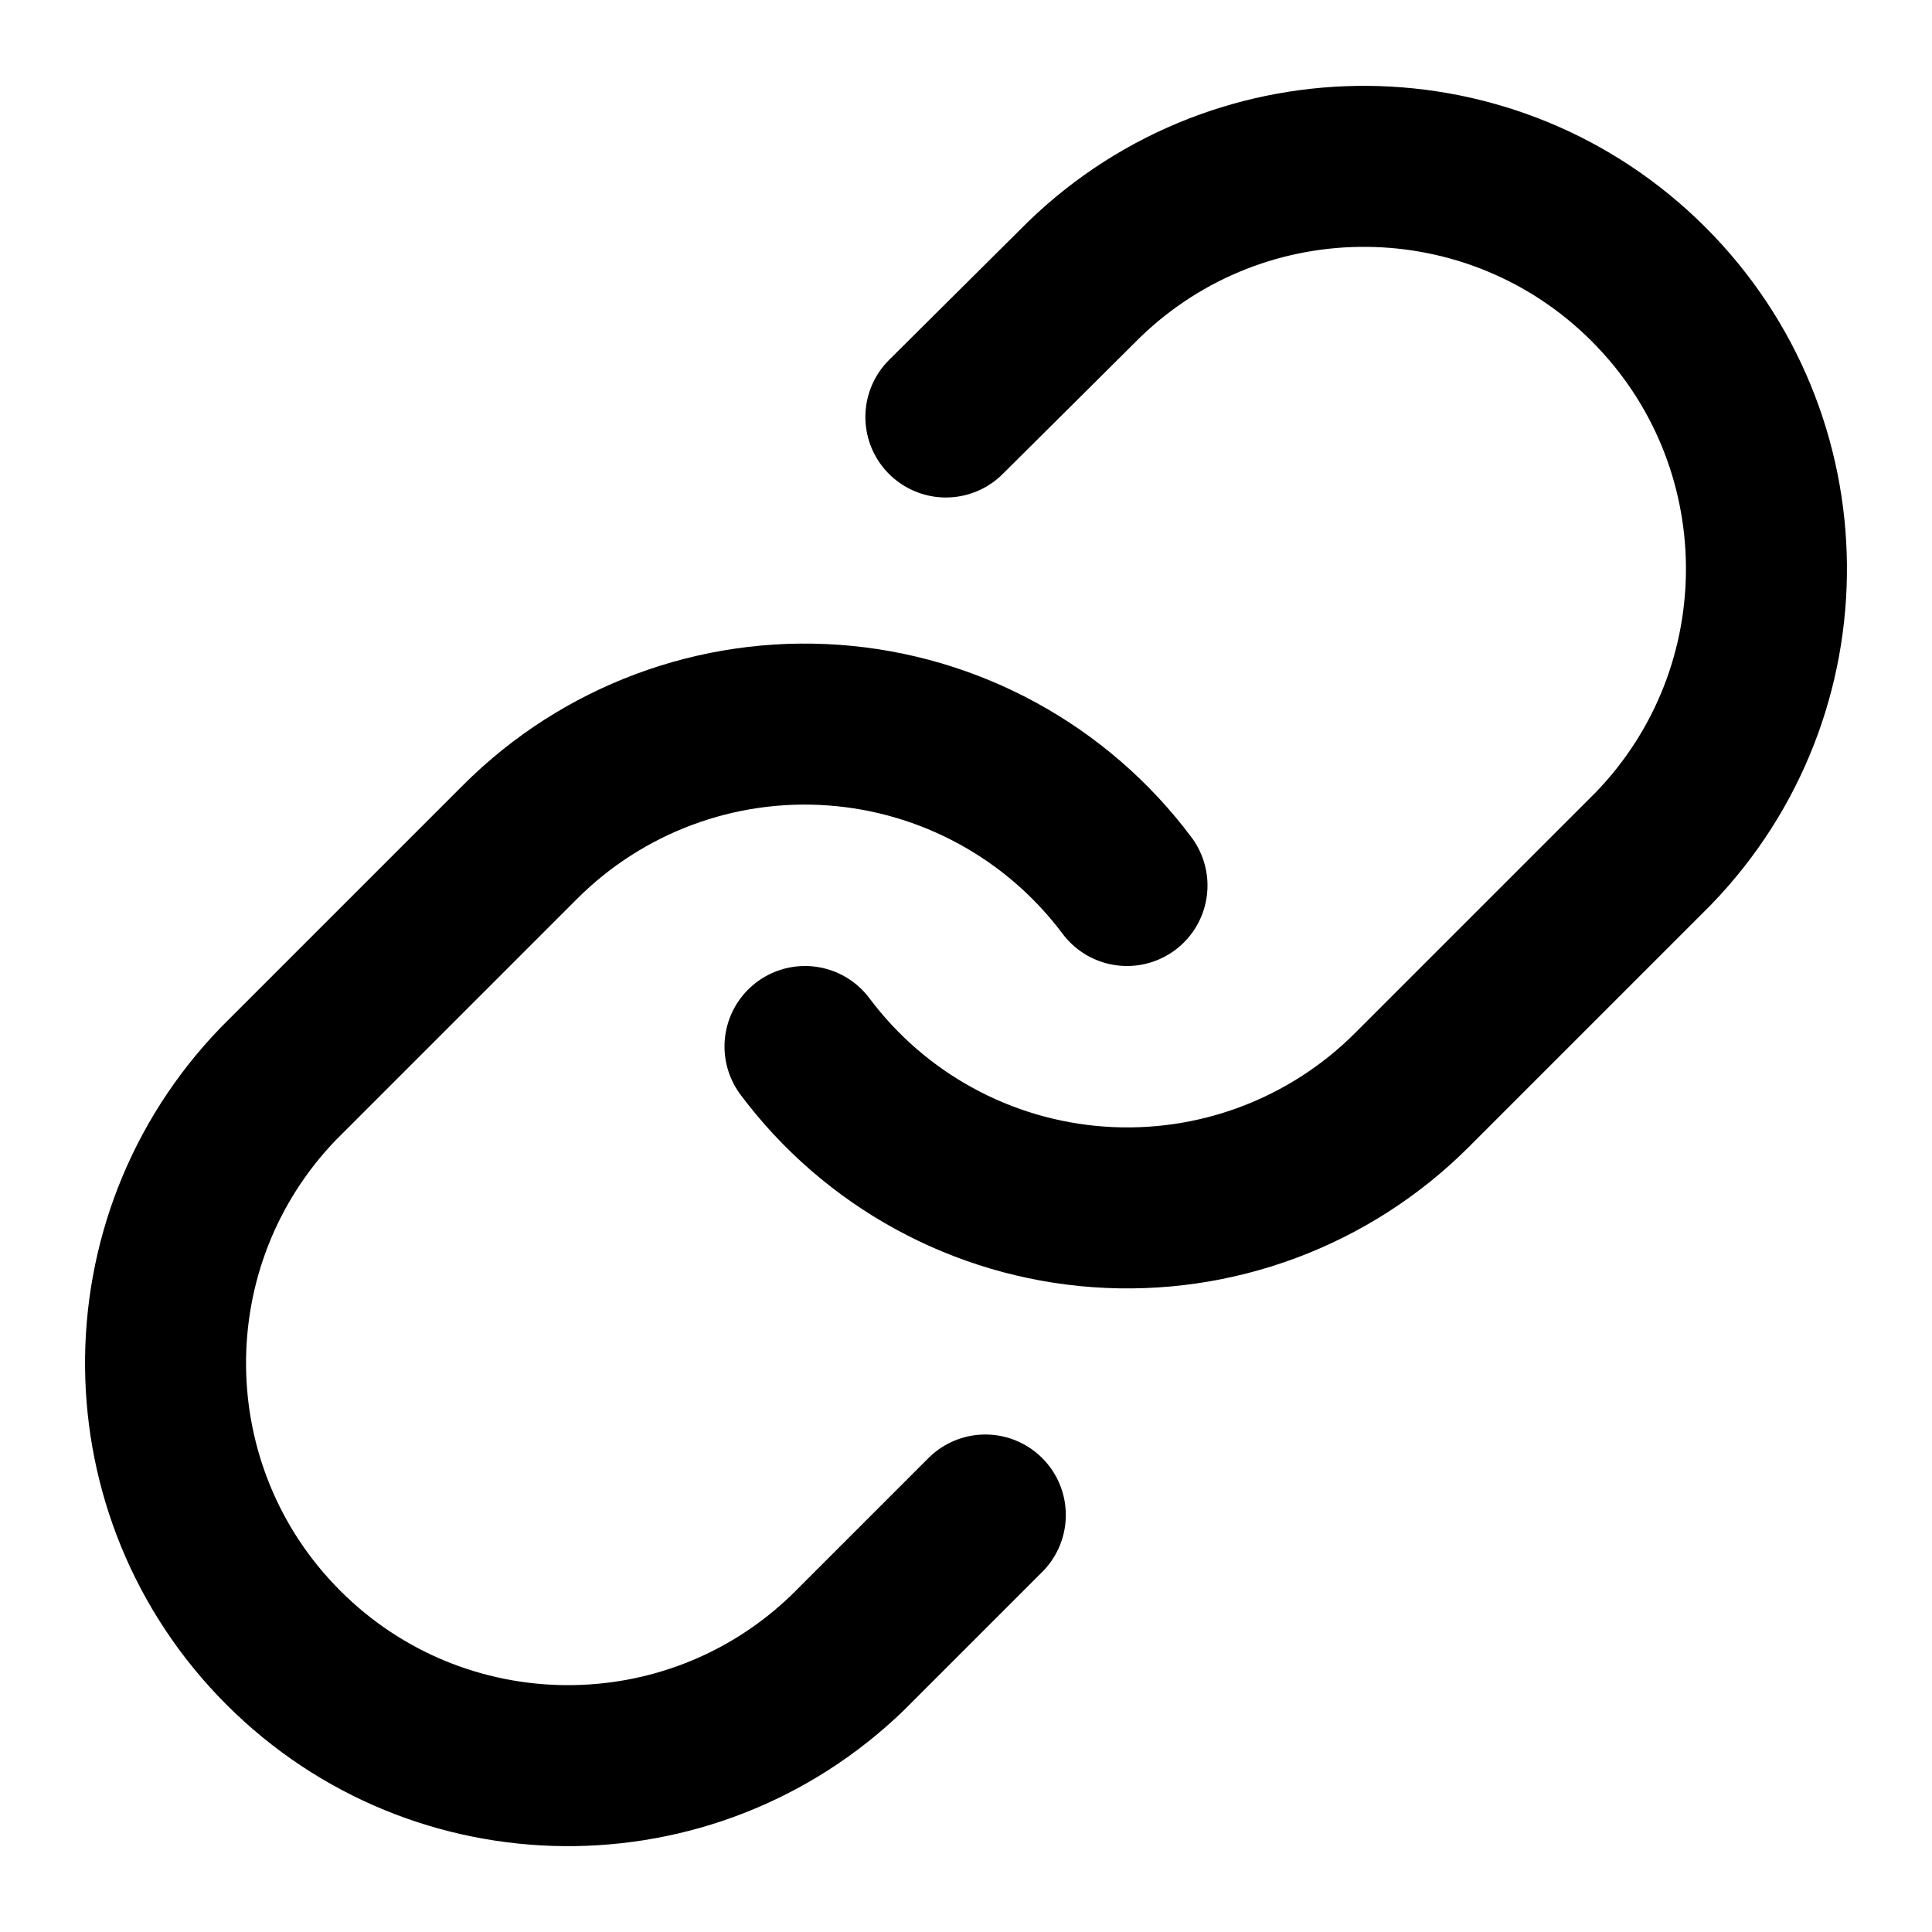
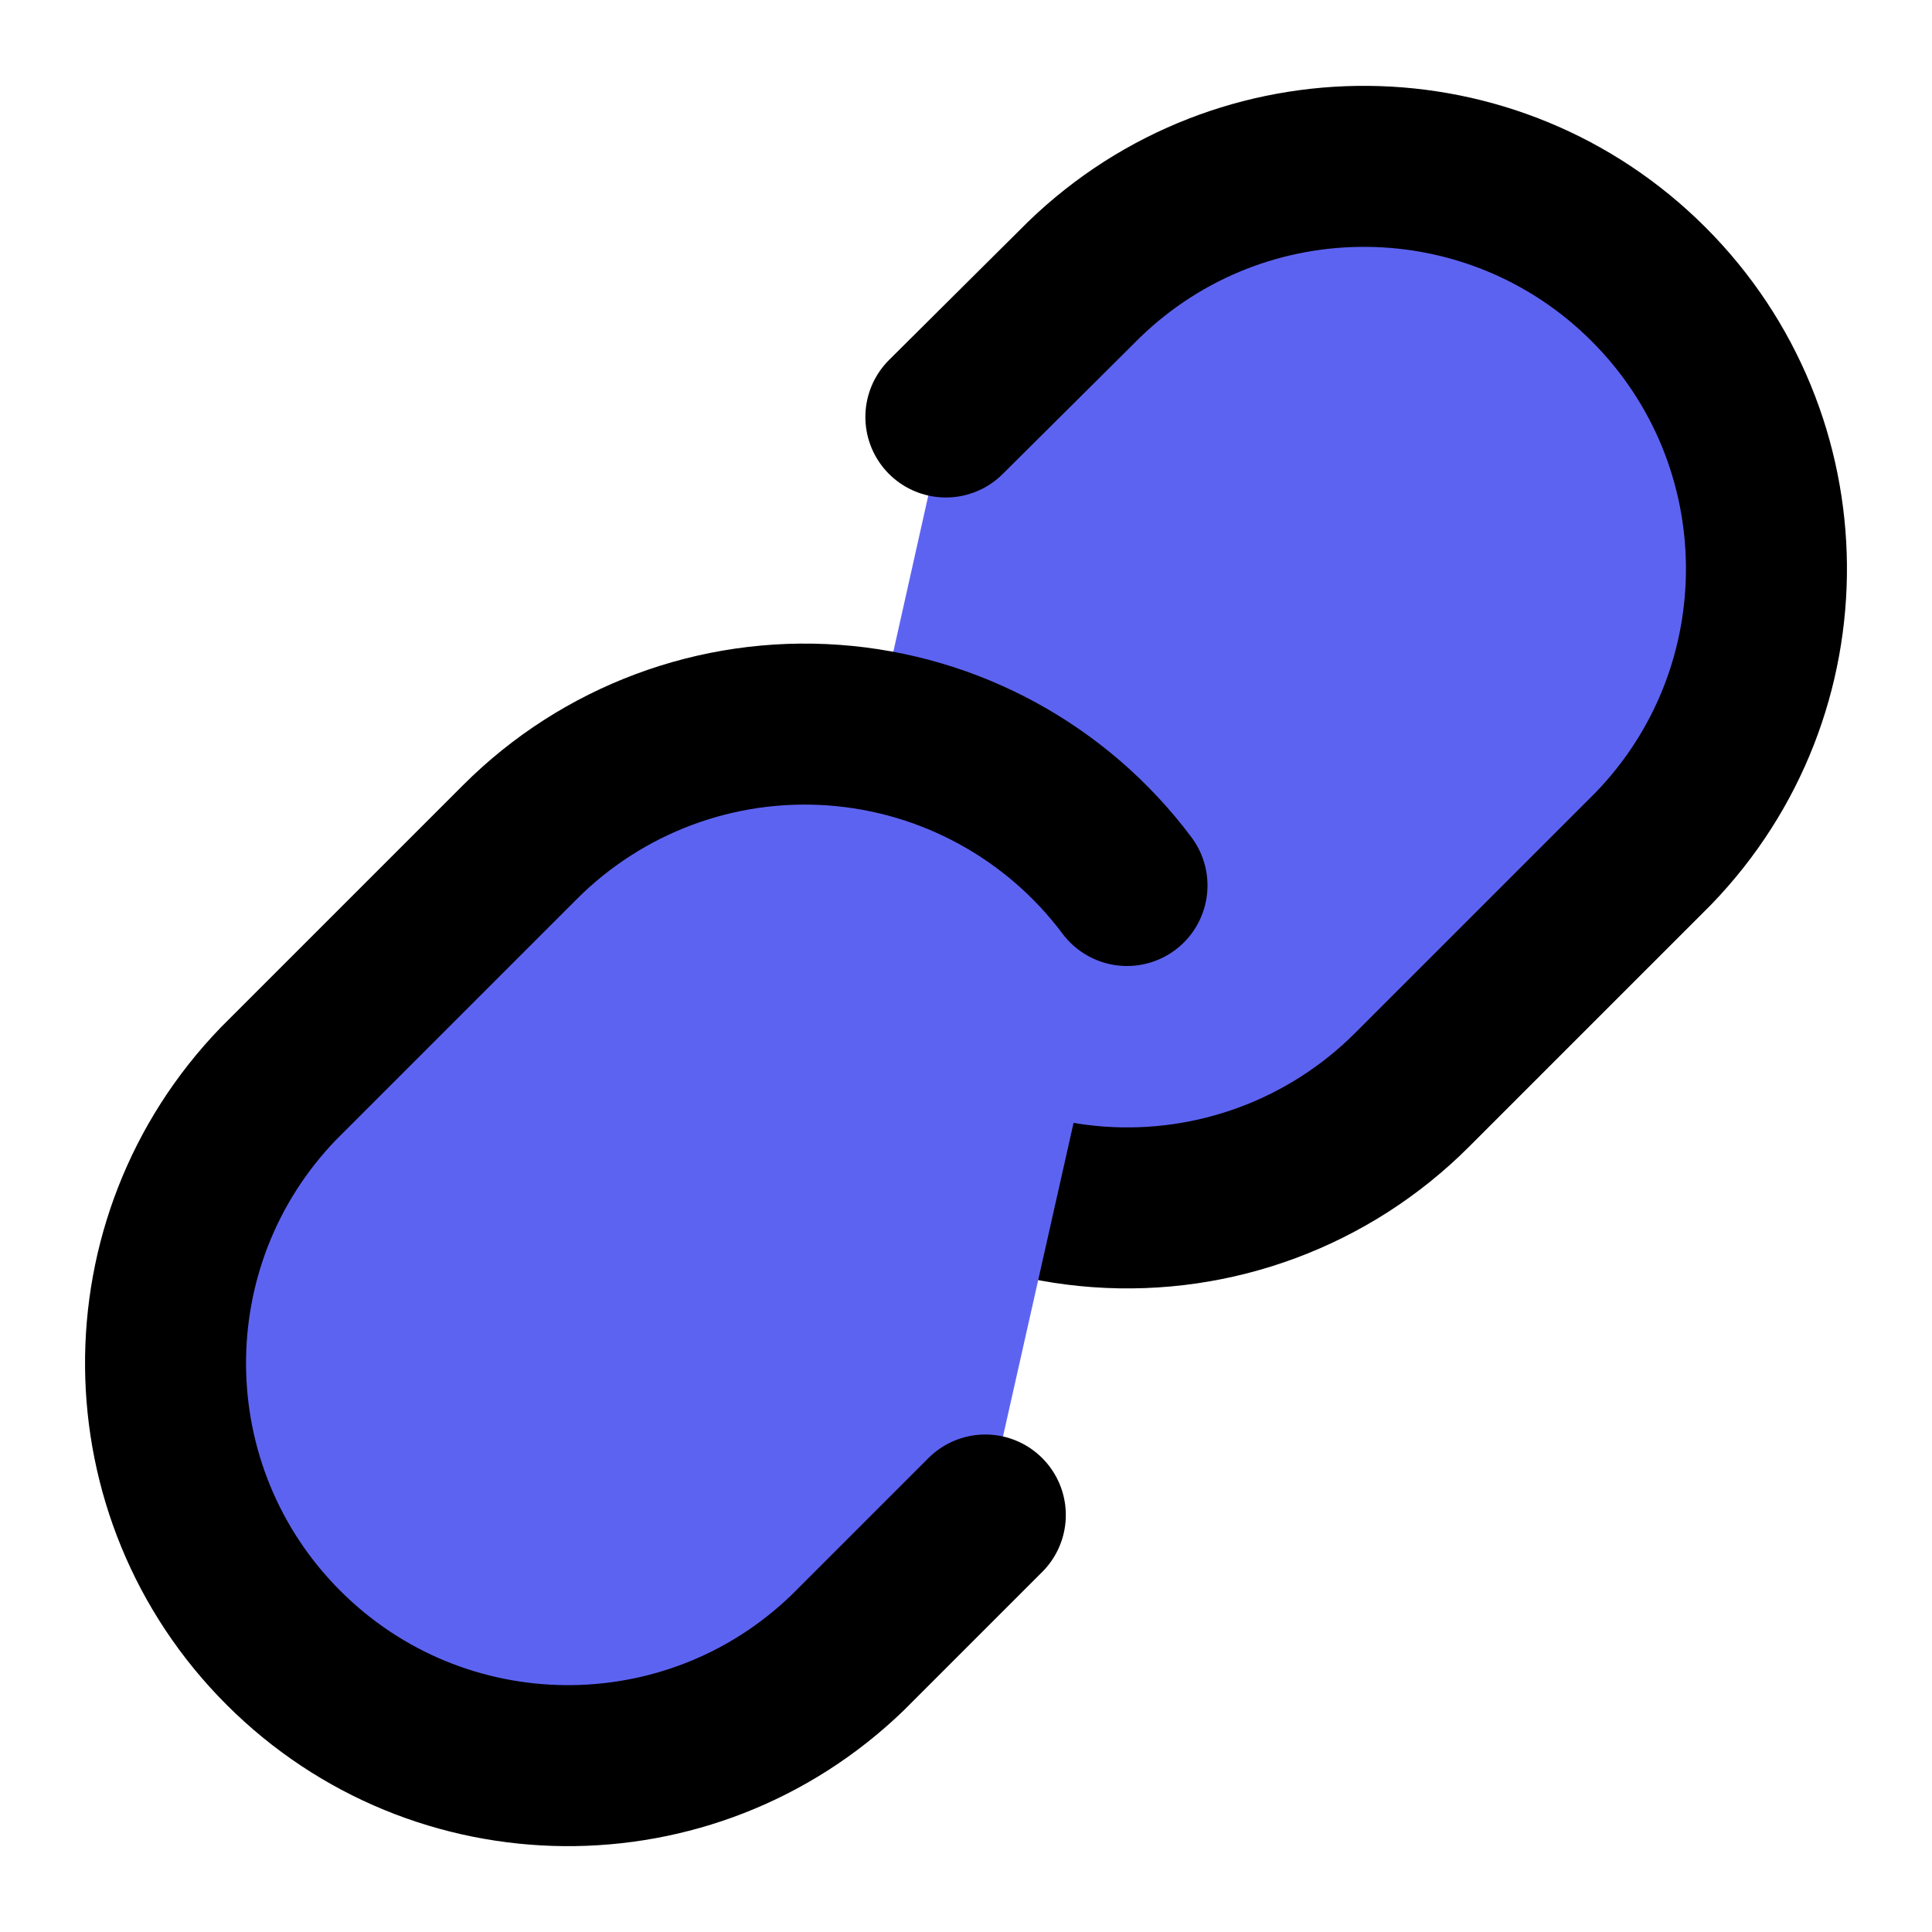
- <svg xmlns="http://www.w3.org/2000/svg" width="24" height="24" viewBox="0 0 24 24" fill="none" stroke="currentColor" stroke-width="2" stroke-linecap="round" stroke-linejoin="round" class="feather feather-link">
+ <svg xmlns="http://www.w3.org/2000/svg" width="24" height="24" viewBox="0 0 24 24" fill="#5D63F1" stroke="currentColor" stroke-width="2" stroke-linecap="round" stroke-linejoin="round" class="feather feather-link">
  <path d="M10 13a5 5 0 0 0 7.54.54l3-3a5 5 0 0 0-7.07-7.07l-1.72 1.71" />
  <path d="M14 11a5 5 0 0 0-7.54-.54l-3 3a5 5 0 0 0 7.07 7.07l1.71-1.71" />
</svg>
